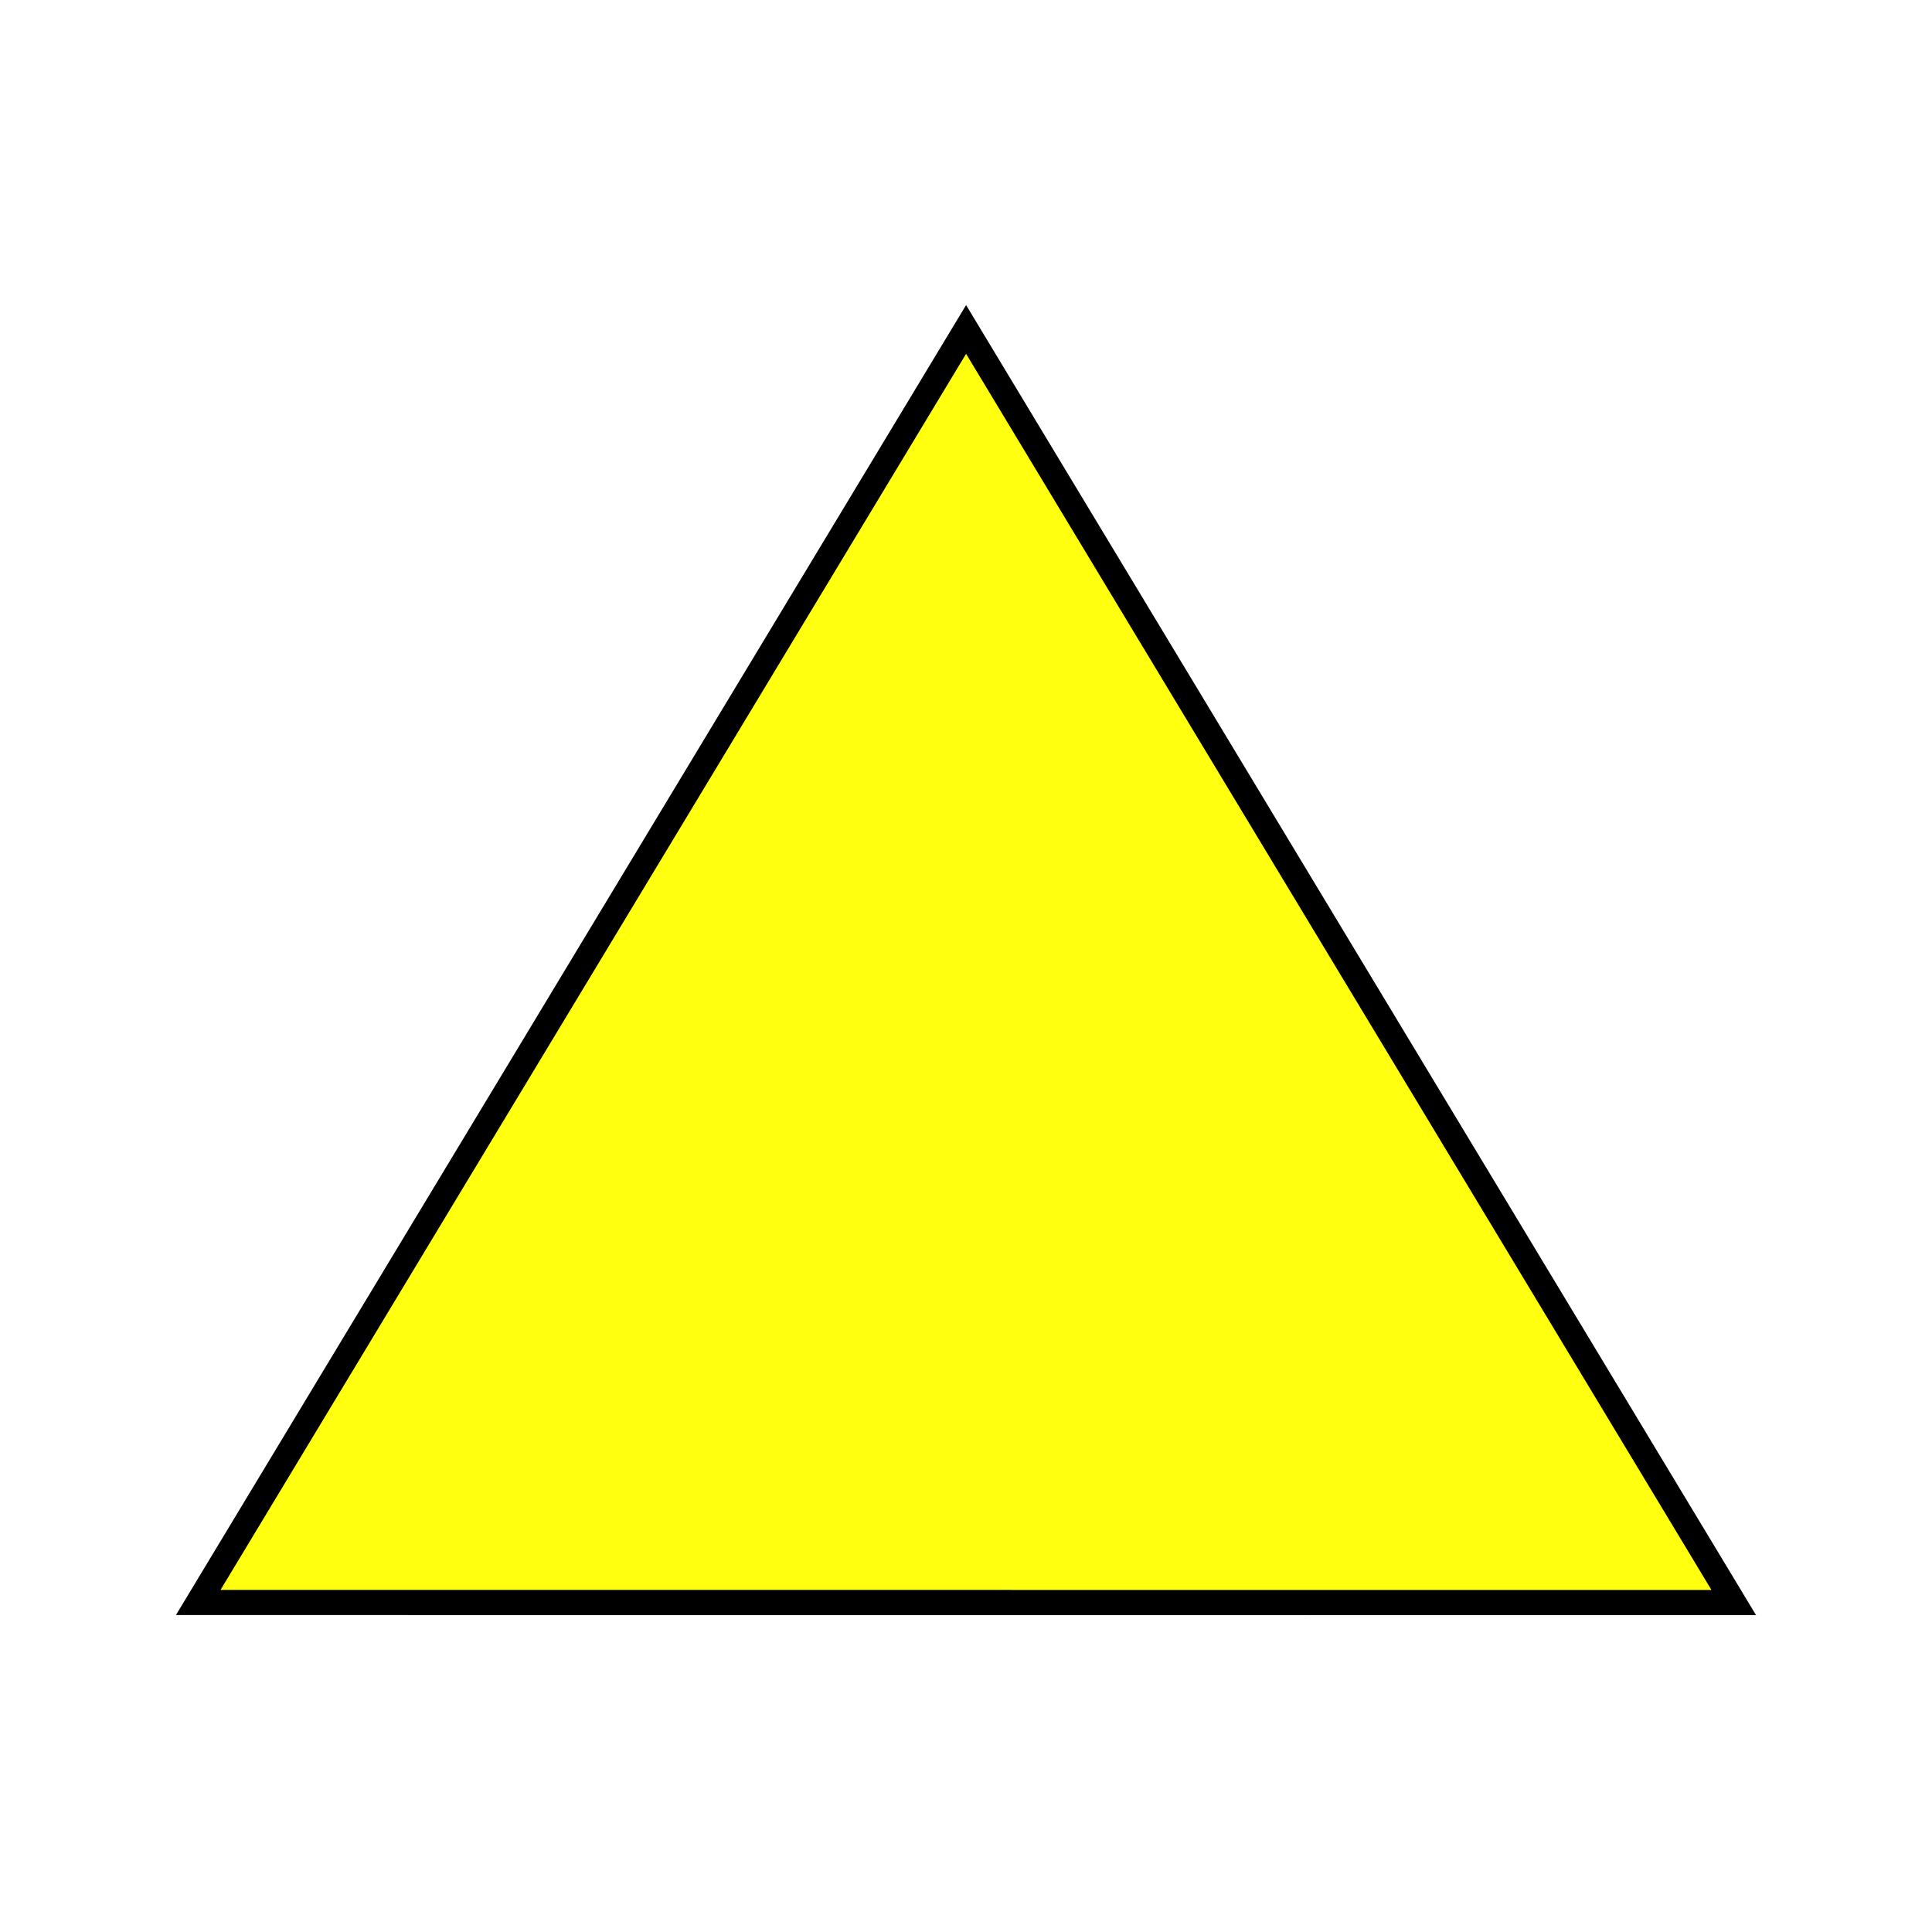
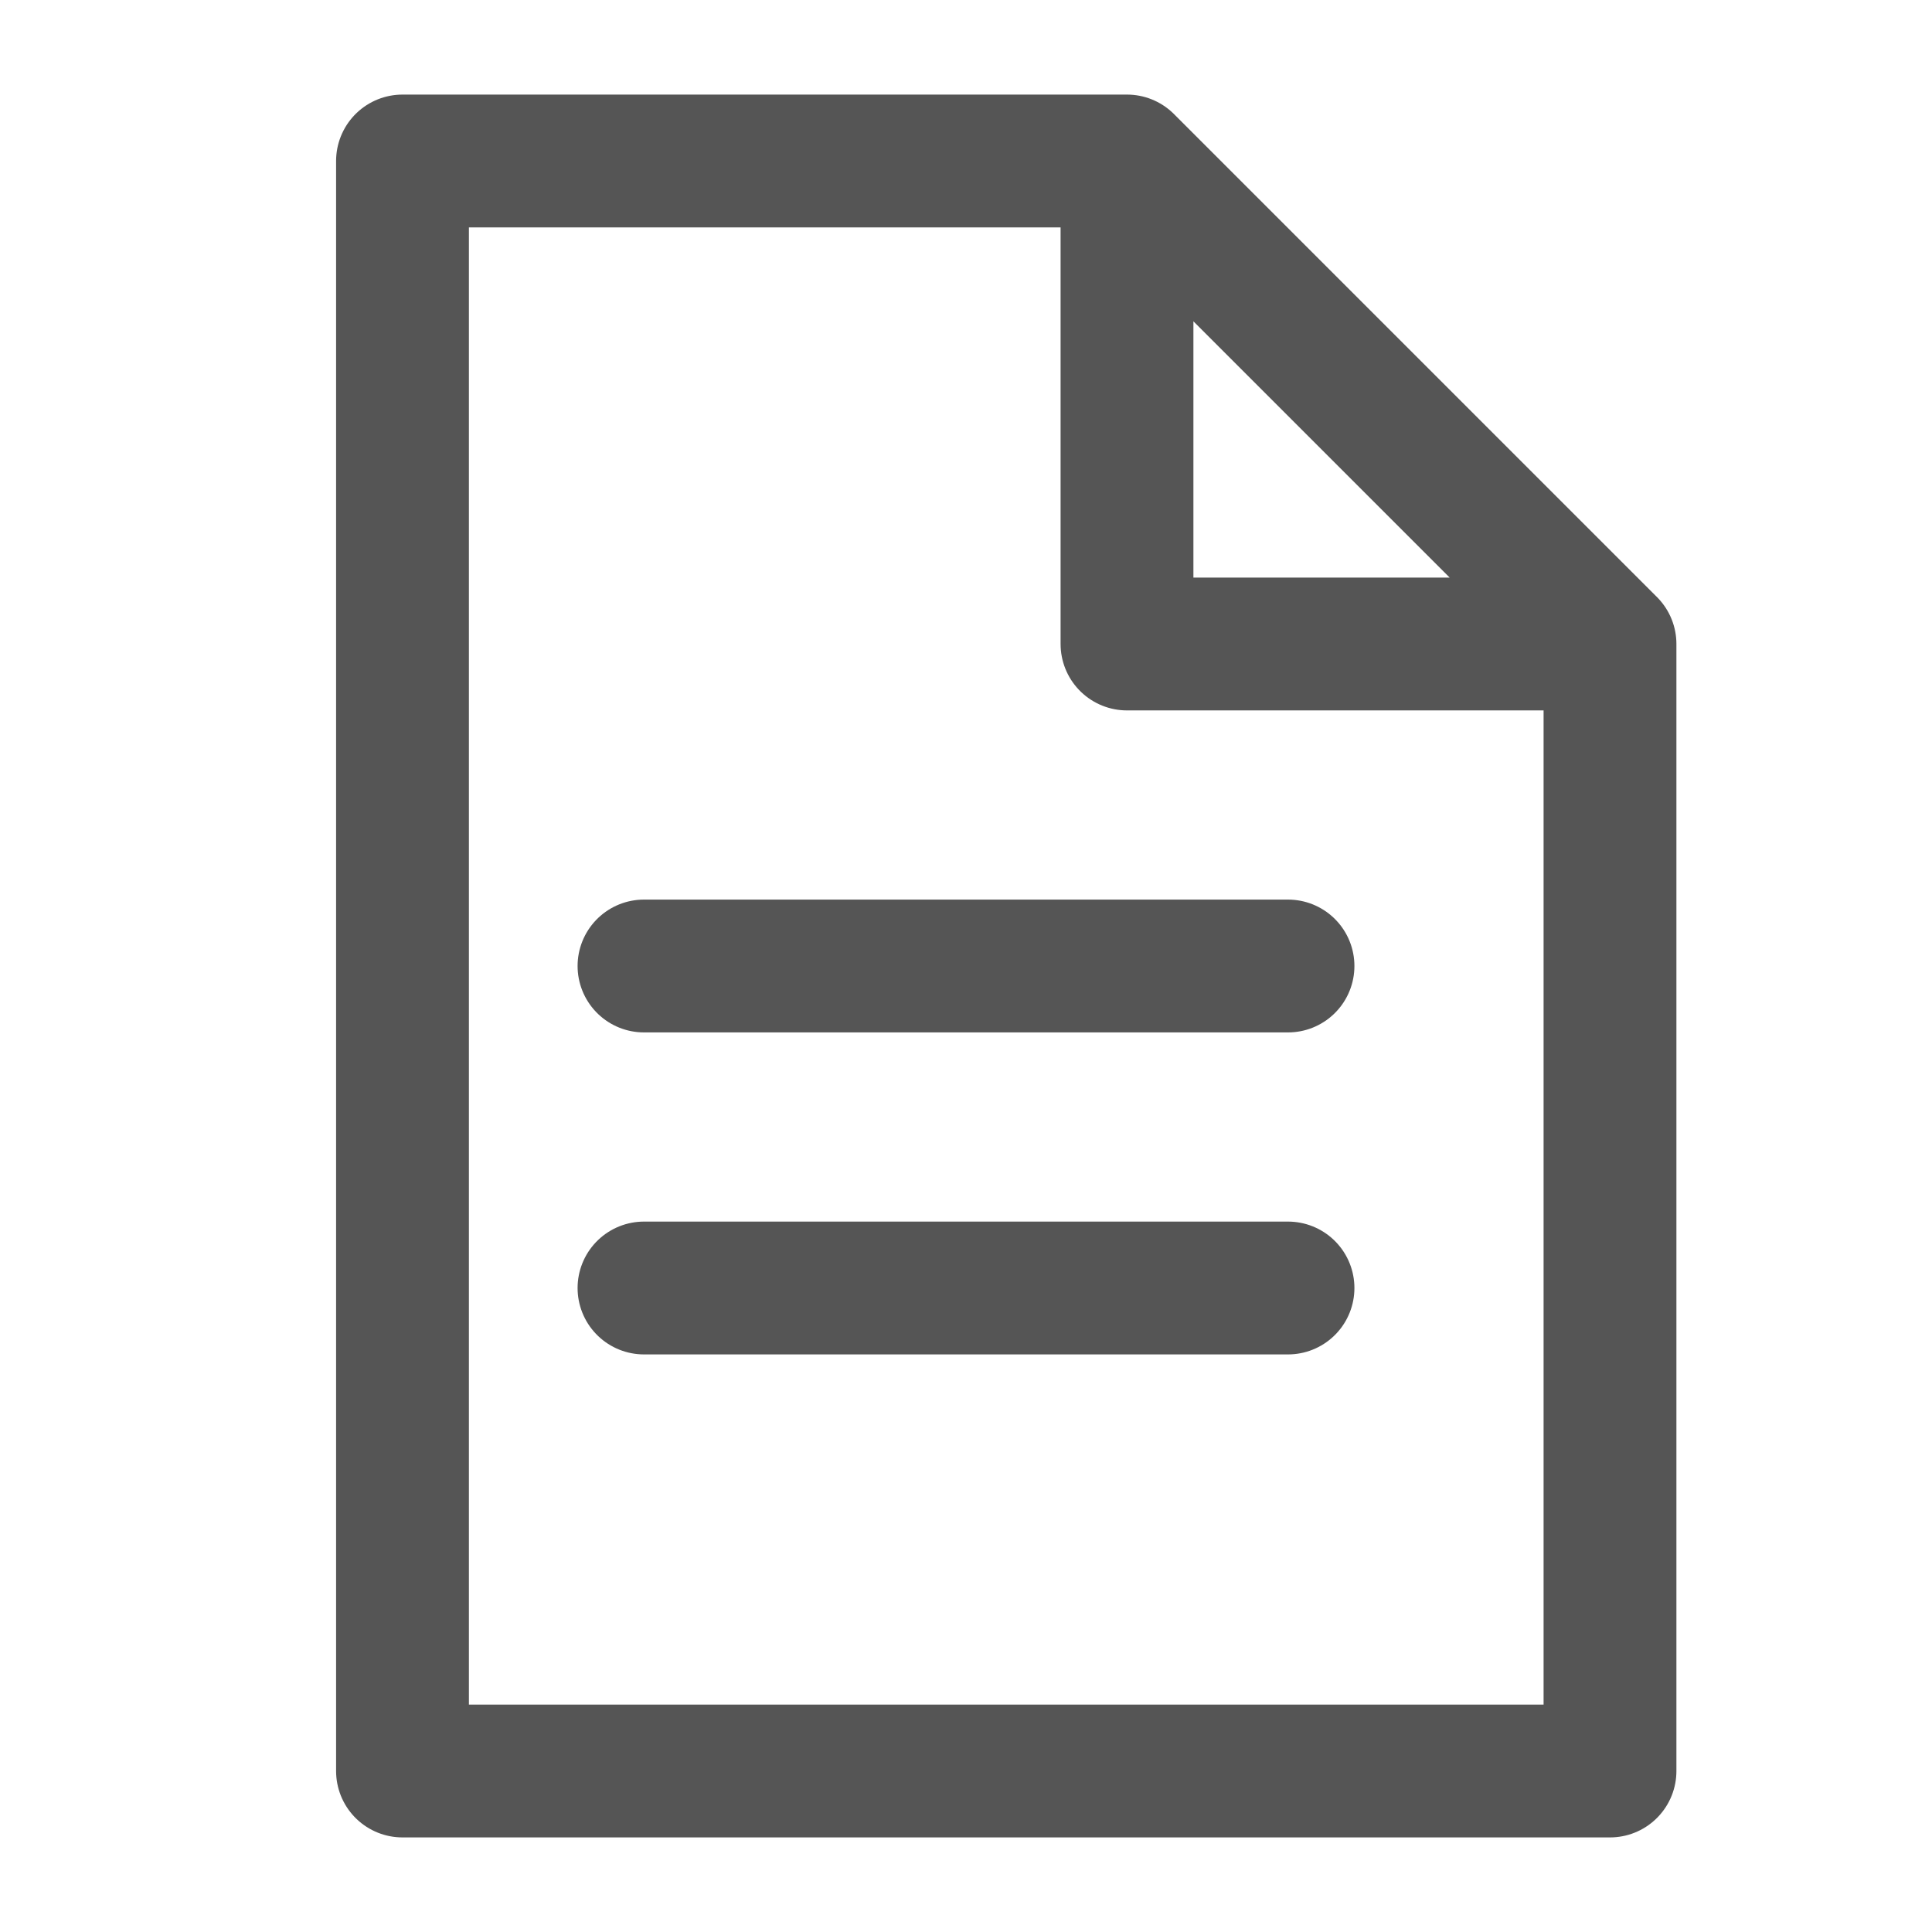
- <svg xmlns="http://www.w3.org/2000/svg" width="64" height="64" viewBox="0 0 64 64">
-   <path d="M 32.003,10.913 57.433,53.087 6.567,53.084 z" id="path2985" style="fill:#ffff00;fill-opacity:0.941;fill-rule:nonzero;stroke:#000000;stroke-width:0.834;stroke-miterlimit:4;stroke-opacity:1;stroke-dasharray:none" />
+ <svg xmlns="http://www.w3.org/2000/svg" width="24" height="24" viewBox="0 0 24 24">
+   <path d="M5,2H14L20,8V22H5ZM14,2V8H20M8,12H16M8,16H16" fill="none" stroke="#555555" stroke-width="1.65" stroke-linecap="round" stroke-linejoin="round" />
</svg>
